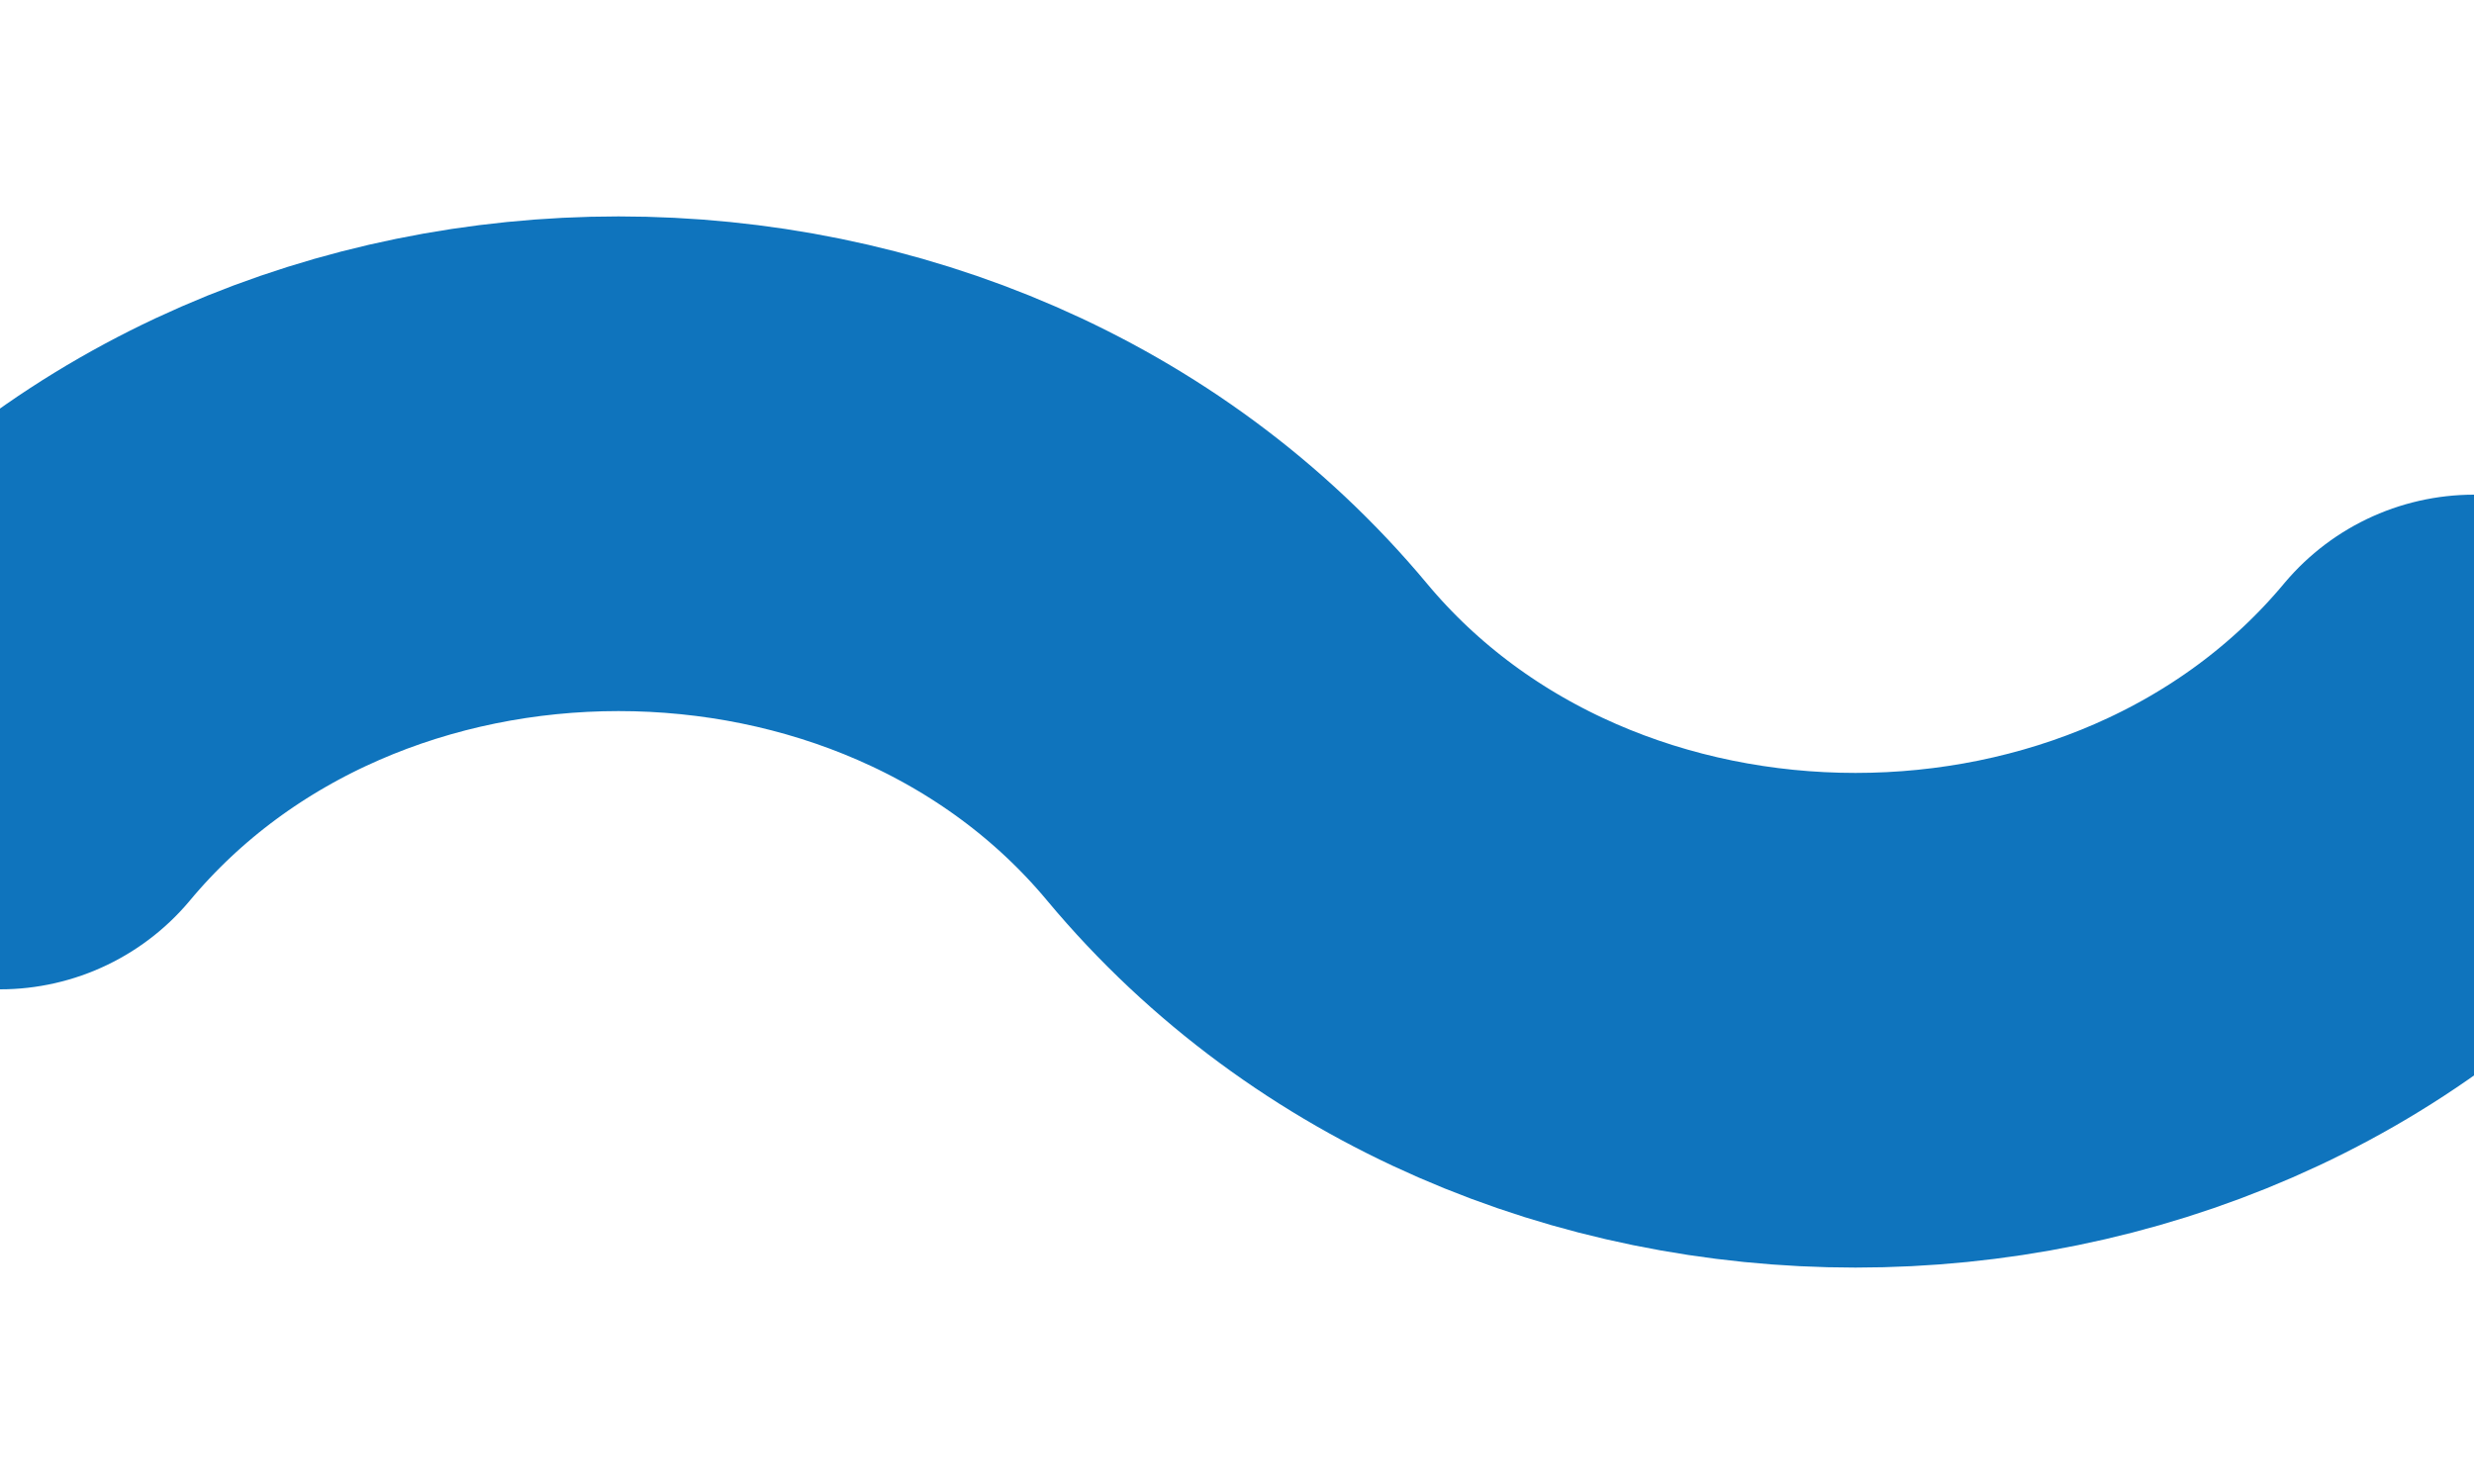
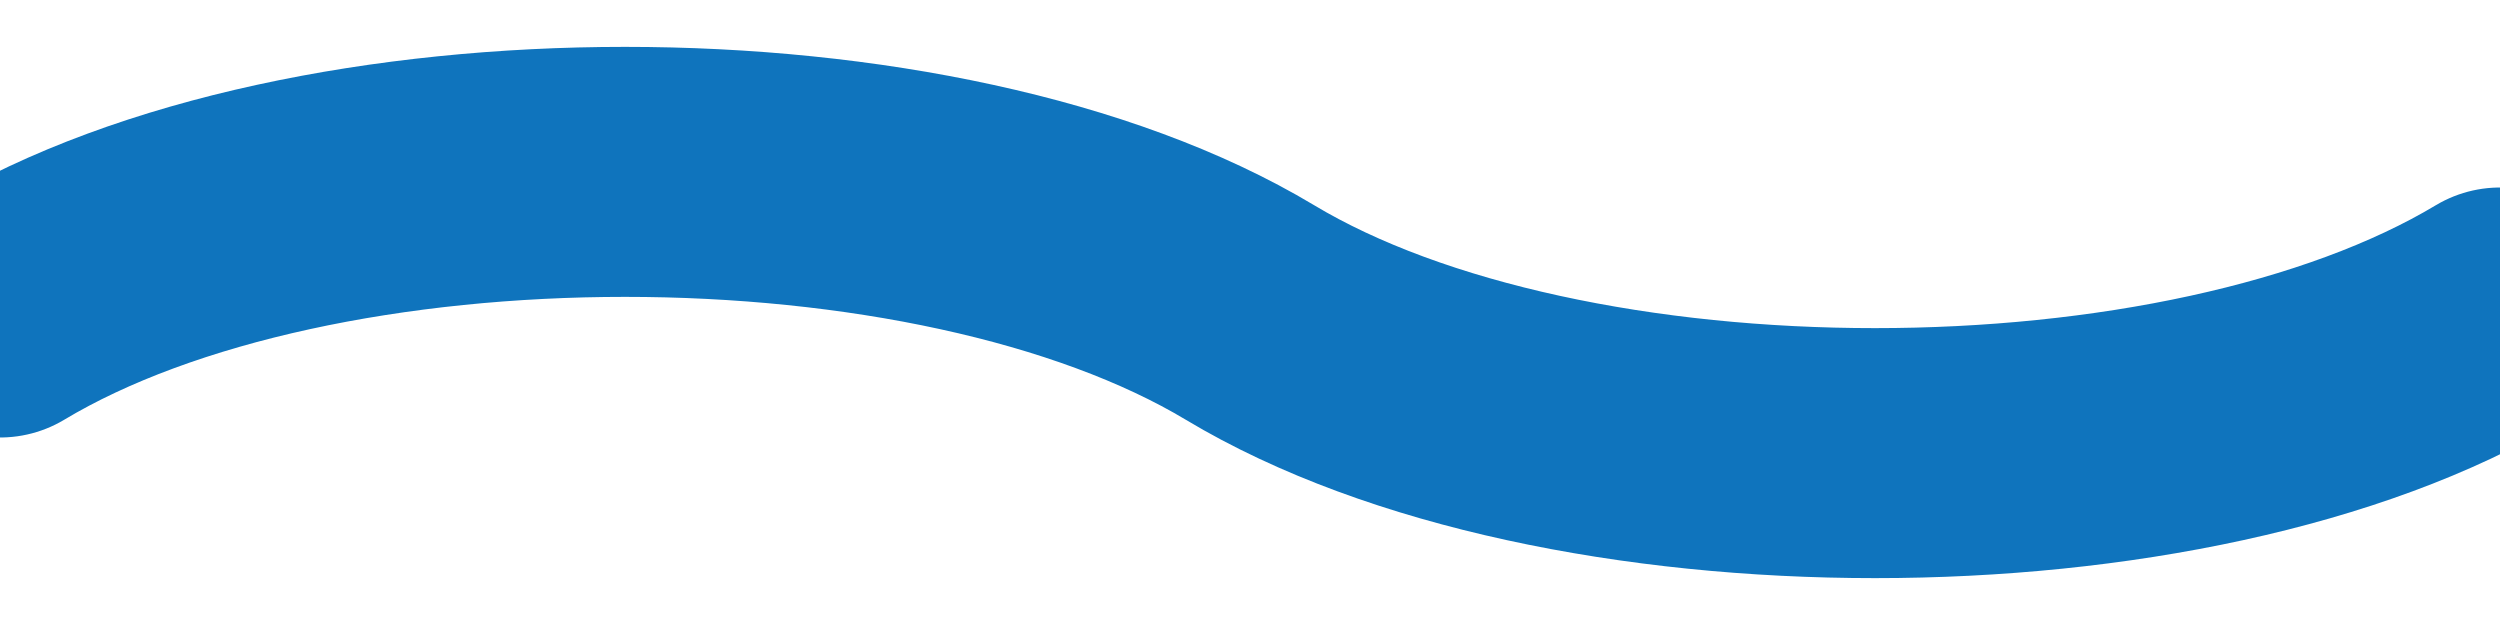
- <svg xmlns="http://www.w3.org/2000/svg" width="20" height="12" viewBox="0 0 20 12">
-   <path d="M0,6 C2.5,3 7.5,3 10,6 C12.5,9 17.5,9 20,6" fill="none" stroke="#0F74BD" stroke-width="4" stroke-linecap="round" />
+ <svg xmlns="http://www.w3.org/2000/svg" width="40" height="10" viewBox="0 0 40 10">
+   <path d="M0,5 C5,2 15,2 20,5 C25,8 35,8 40,5" fill="none" stroke="#0F74BD" stroke-width="4" stroke-linecap="round" />
</svg>
